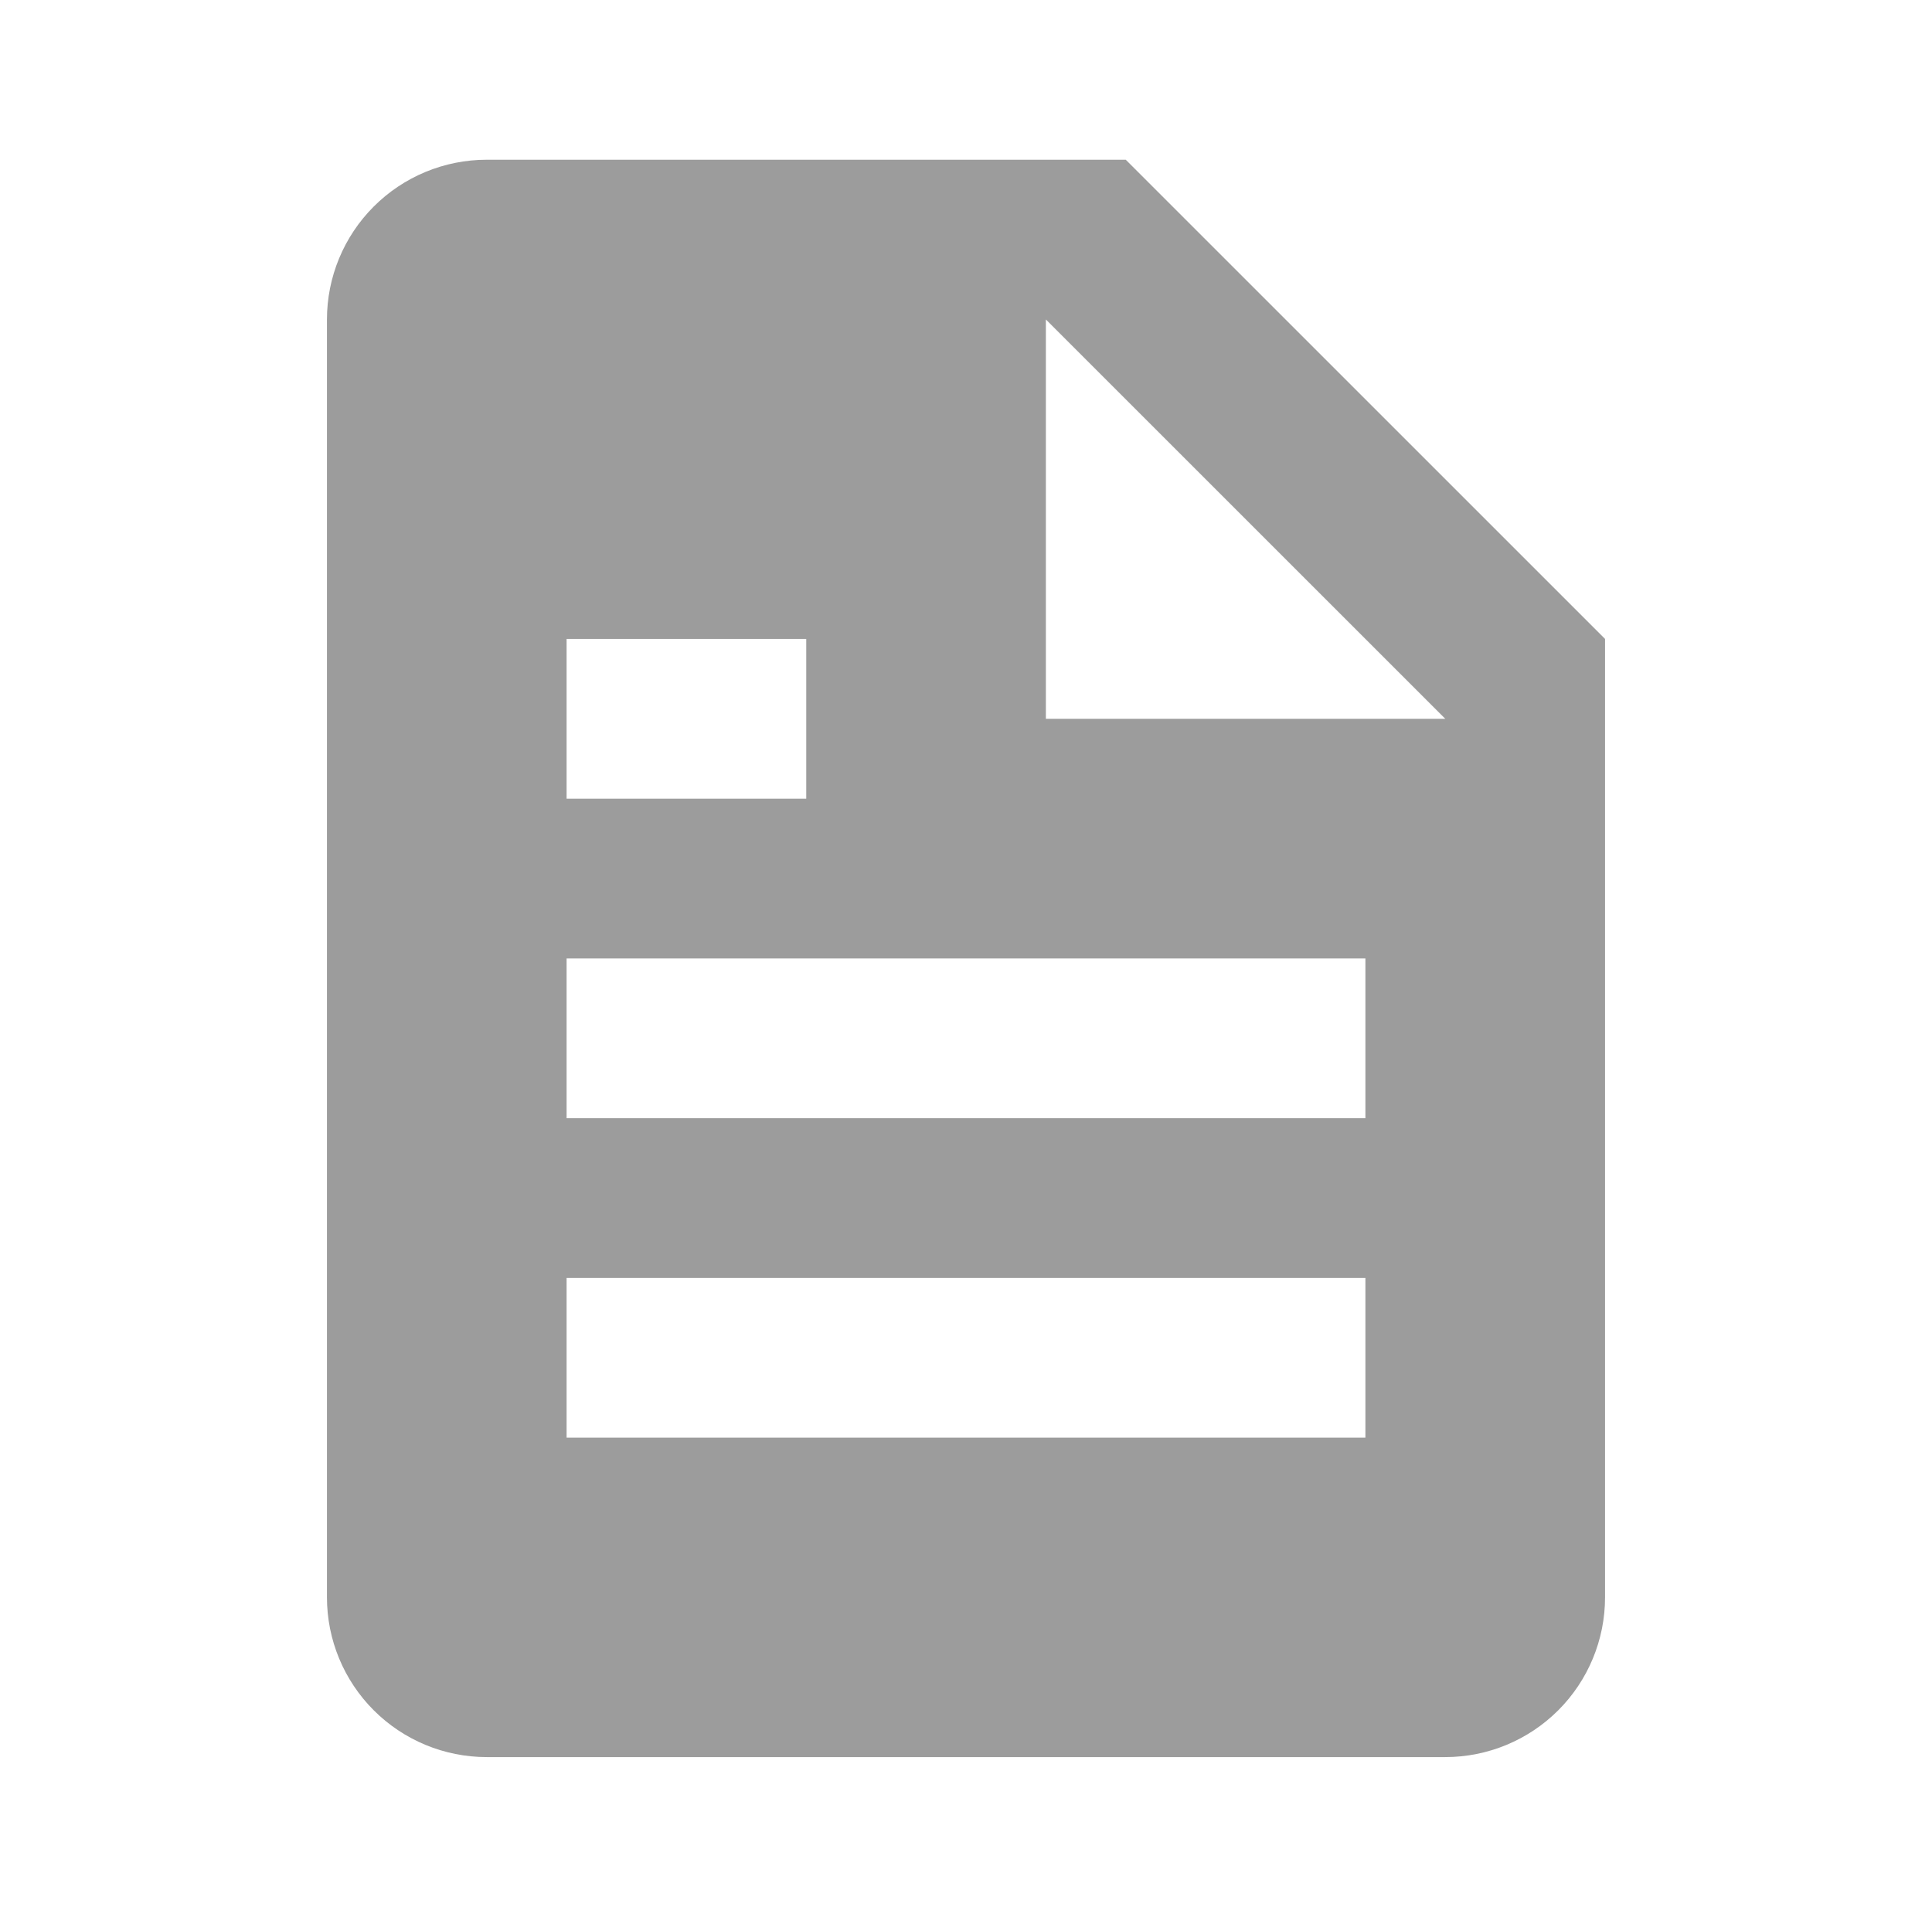
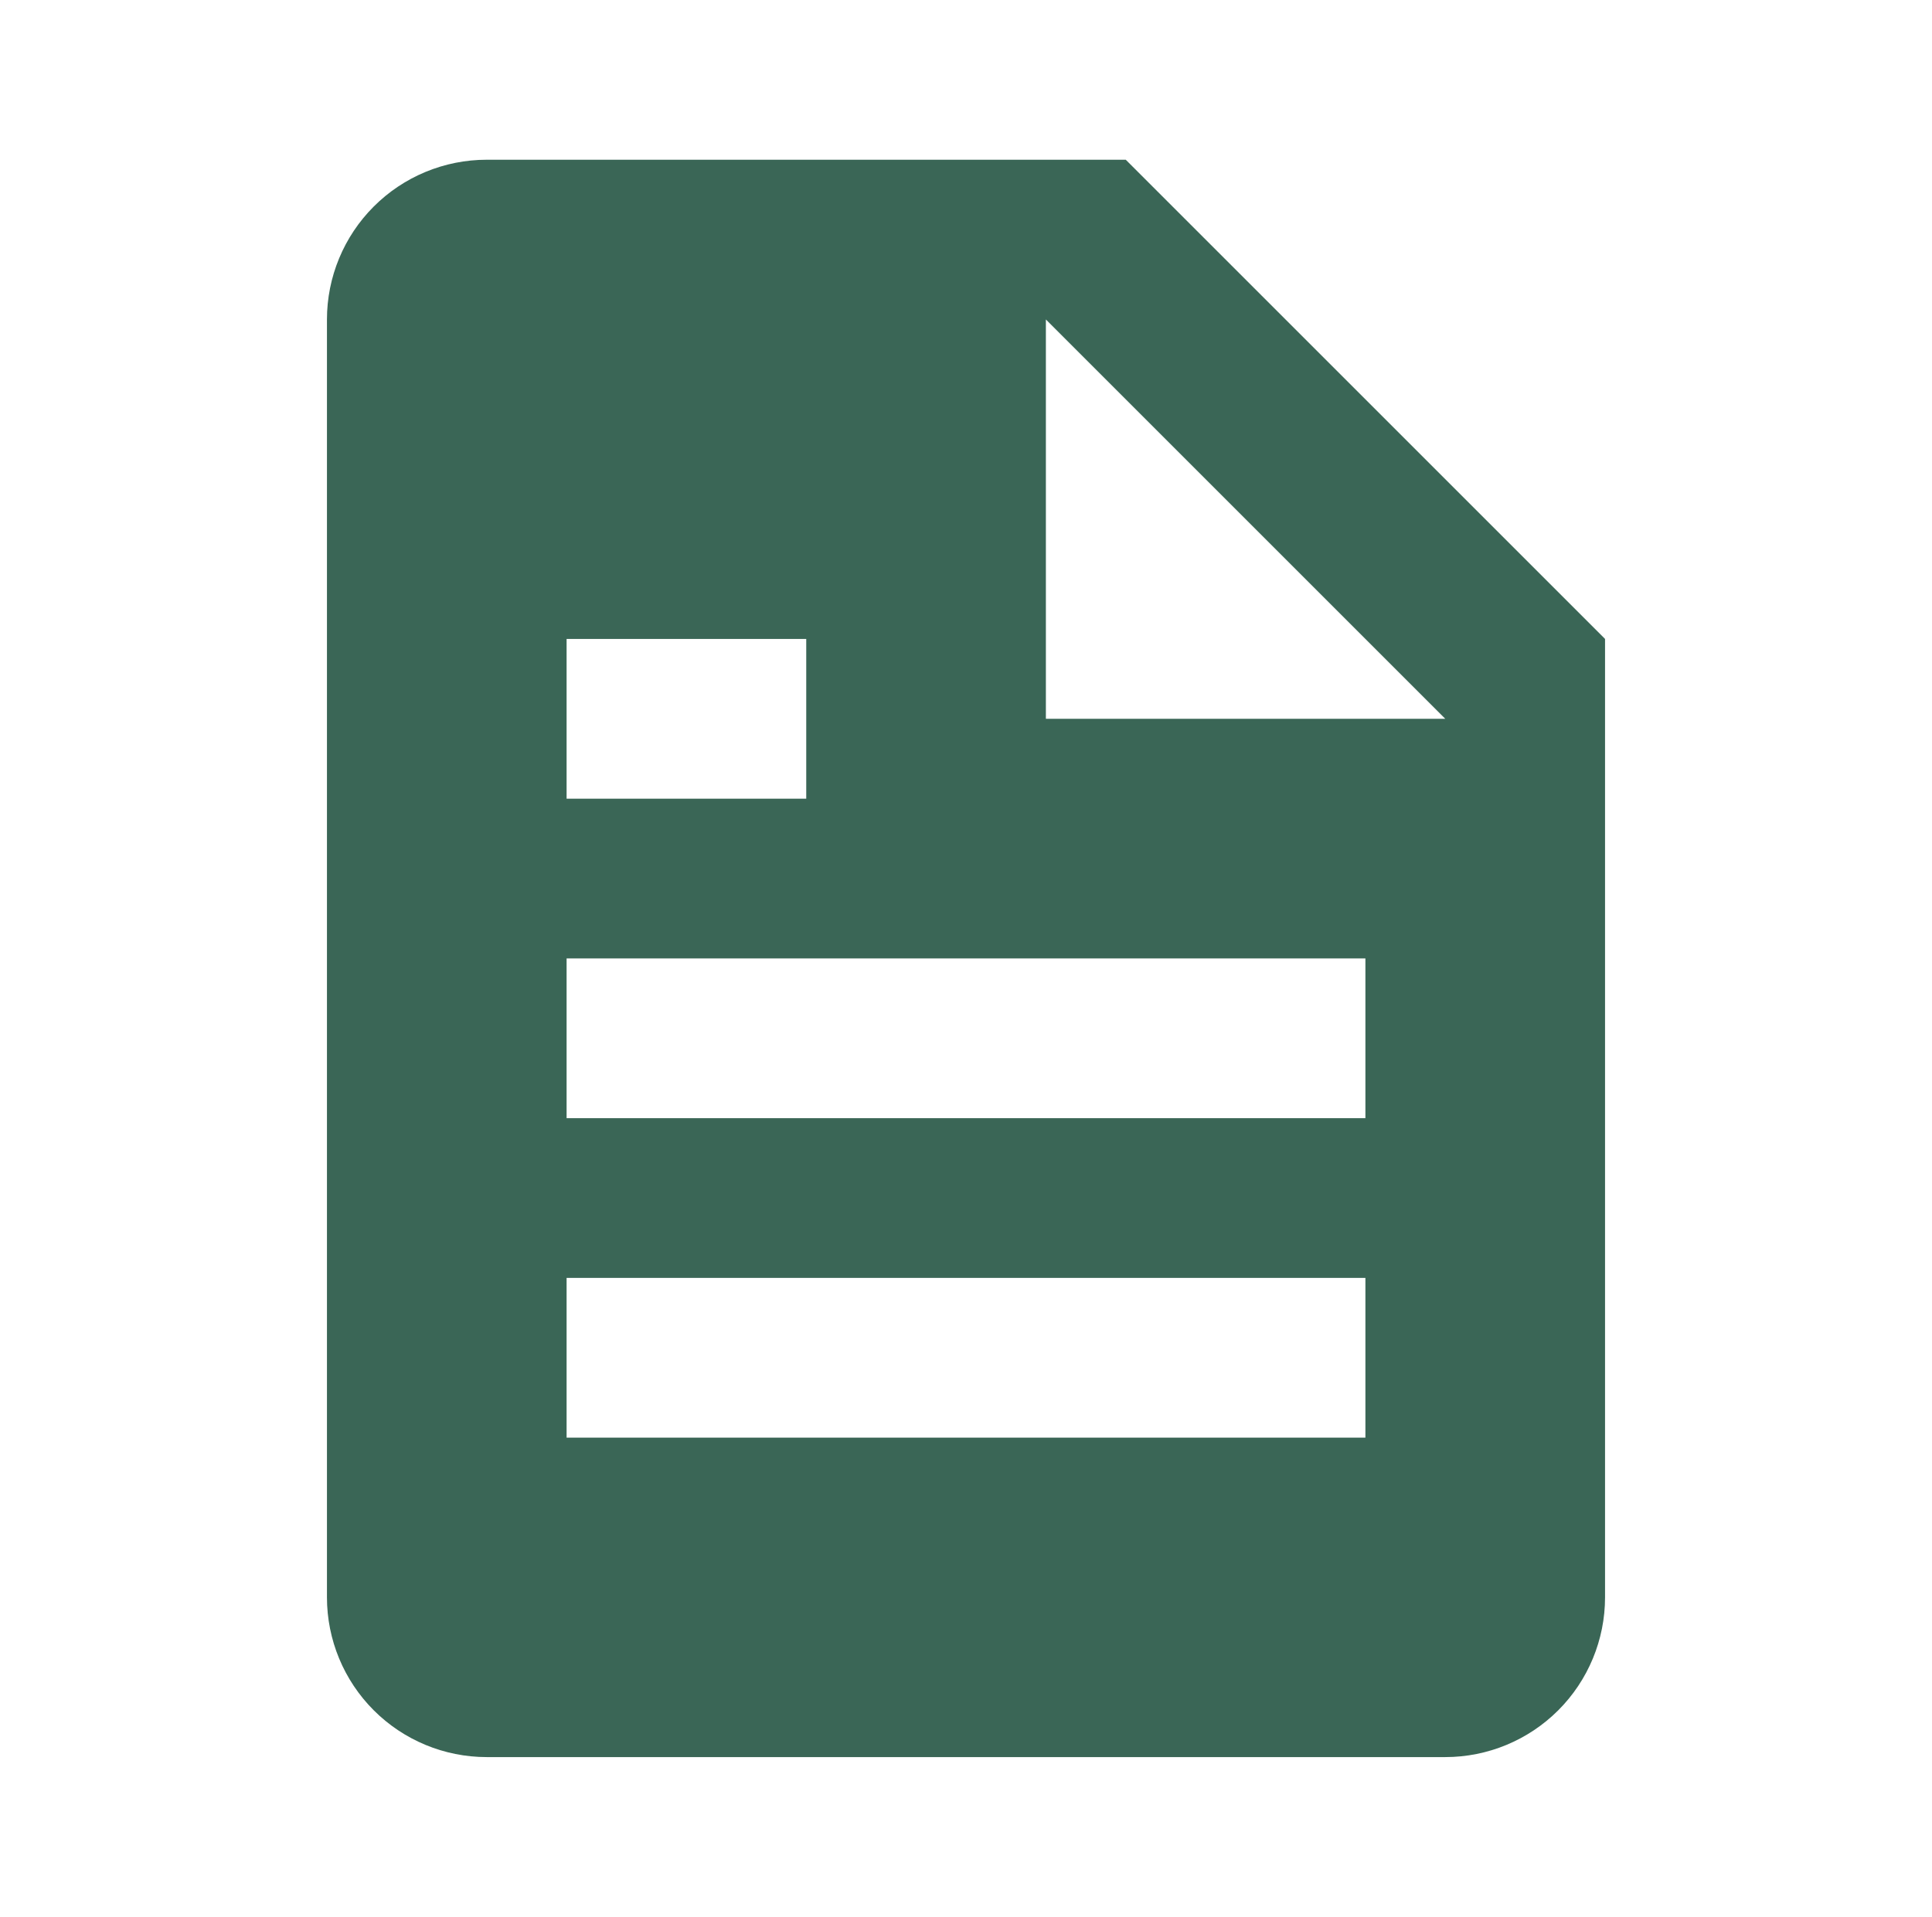
<svg xmlns="http://www.w3.org/2000/svg" width="130" height="129" viewBox="0 0 130 129" fill="none">
-   <path d="M97.25 118.25C100.101 118.25 102.835 117.117 104.851 115.101C106.867 113.085 108 110.351 108 107.5V43L75.75 10.75H32.75C29.899 10.75 27.165 11.883 25.149 13.899C23.133 15.915 22 18.649 22 21.5V107.5C22 110.351 23.133 113.085 25.149 115.101C27.165 117.117 29.899 118.25 32.75 118.25H97.25ZM70.375 21.5L97.25 48.375H70.375V21.5ZM38.125 43H54.25V53.75H38.125V43ZM38.125 64.5H91.875V75.25H38.125V64.5ZM38.125 86H91.875V96.75H38.125V86Z" fill="#9C9C9C" />
+   <path d="M97.25 118.25C100.101 118.25 102.835 117.117 104.851 115.101C106.867 113.085 108 110.351 108 107.5V43L75.75 10.75H32.75C29.899 10.75 27.165 11.883 25.149 13.899C23.133 15.915 22 18.649 22 21.5V107.5C22 110.351 23.133 113.085 25.149 115.101C27.165 117.117 29.899 118.25 32.75 118.25H97.25ZM70.375 21.5L97.25 48.375H70.375V21.5ZM38.125 43H54.25V53.75H38.125V43ZM38.125 64.5H91.875V75.25H38.125V64.5ZM38.125 86H91.875V96.75H38.125V86Z" fill="#3A6656" />
</svg>
